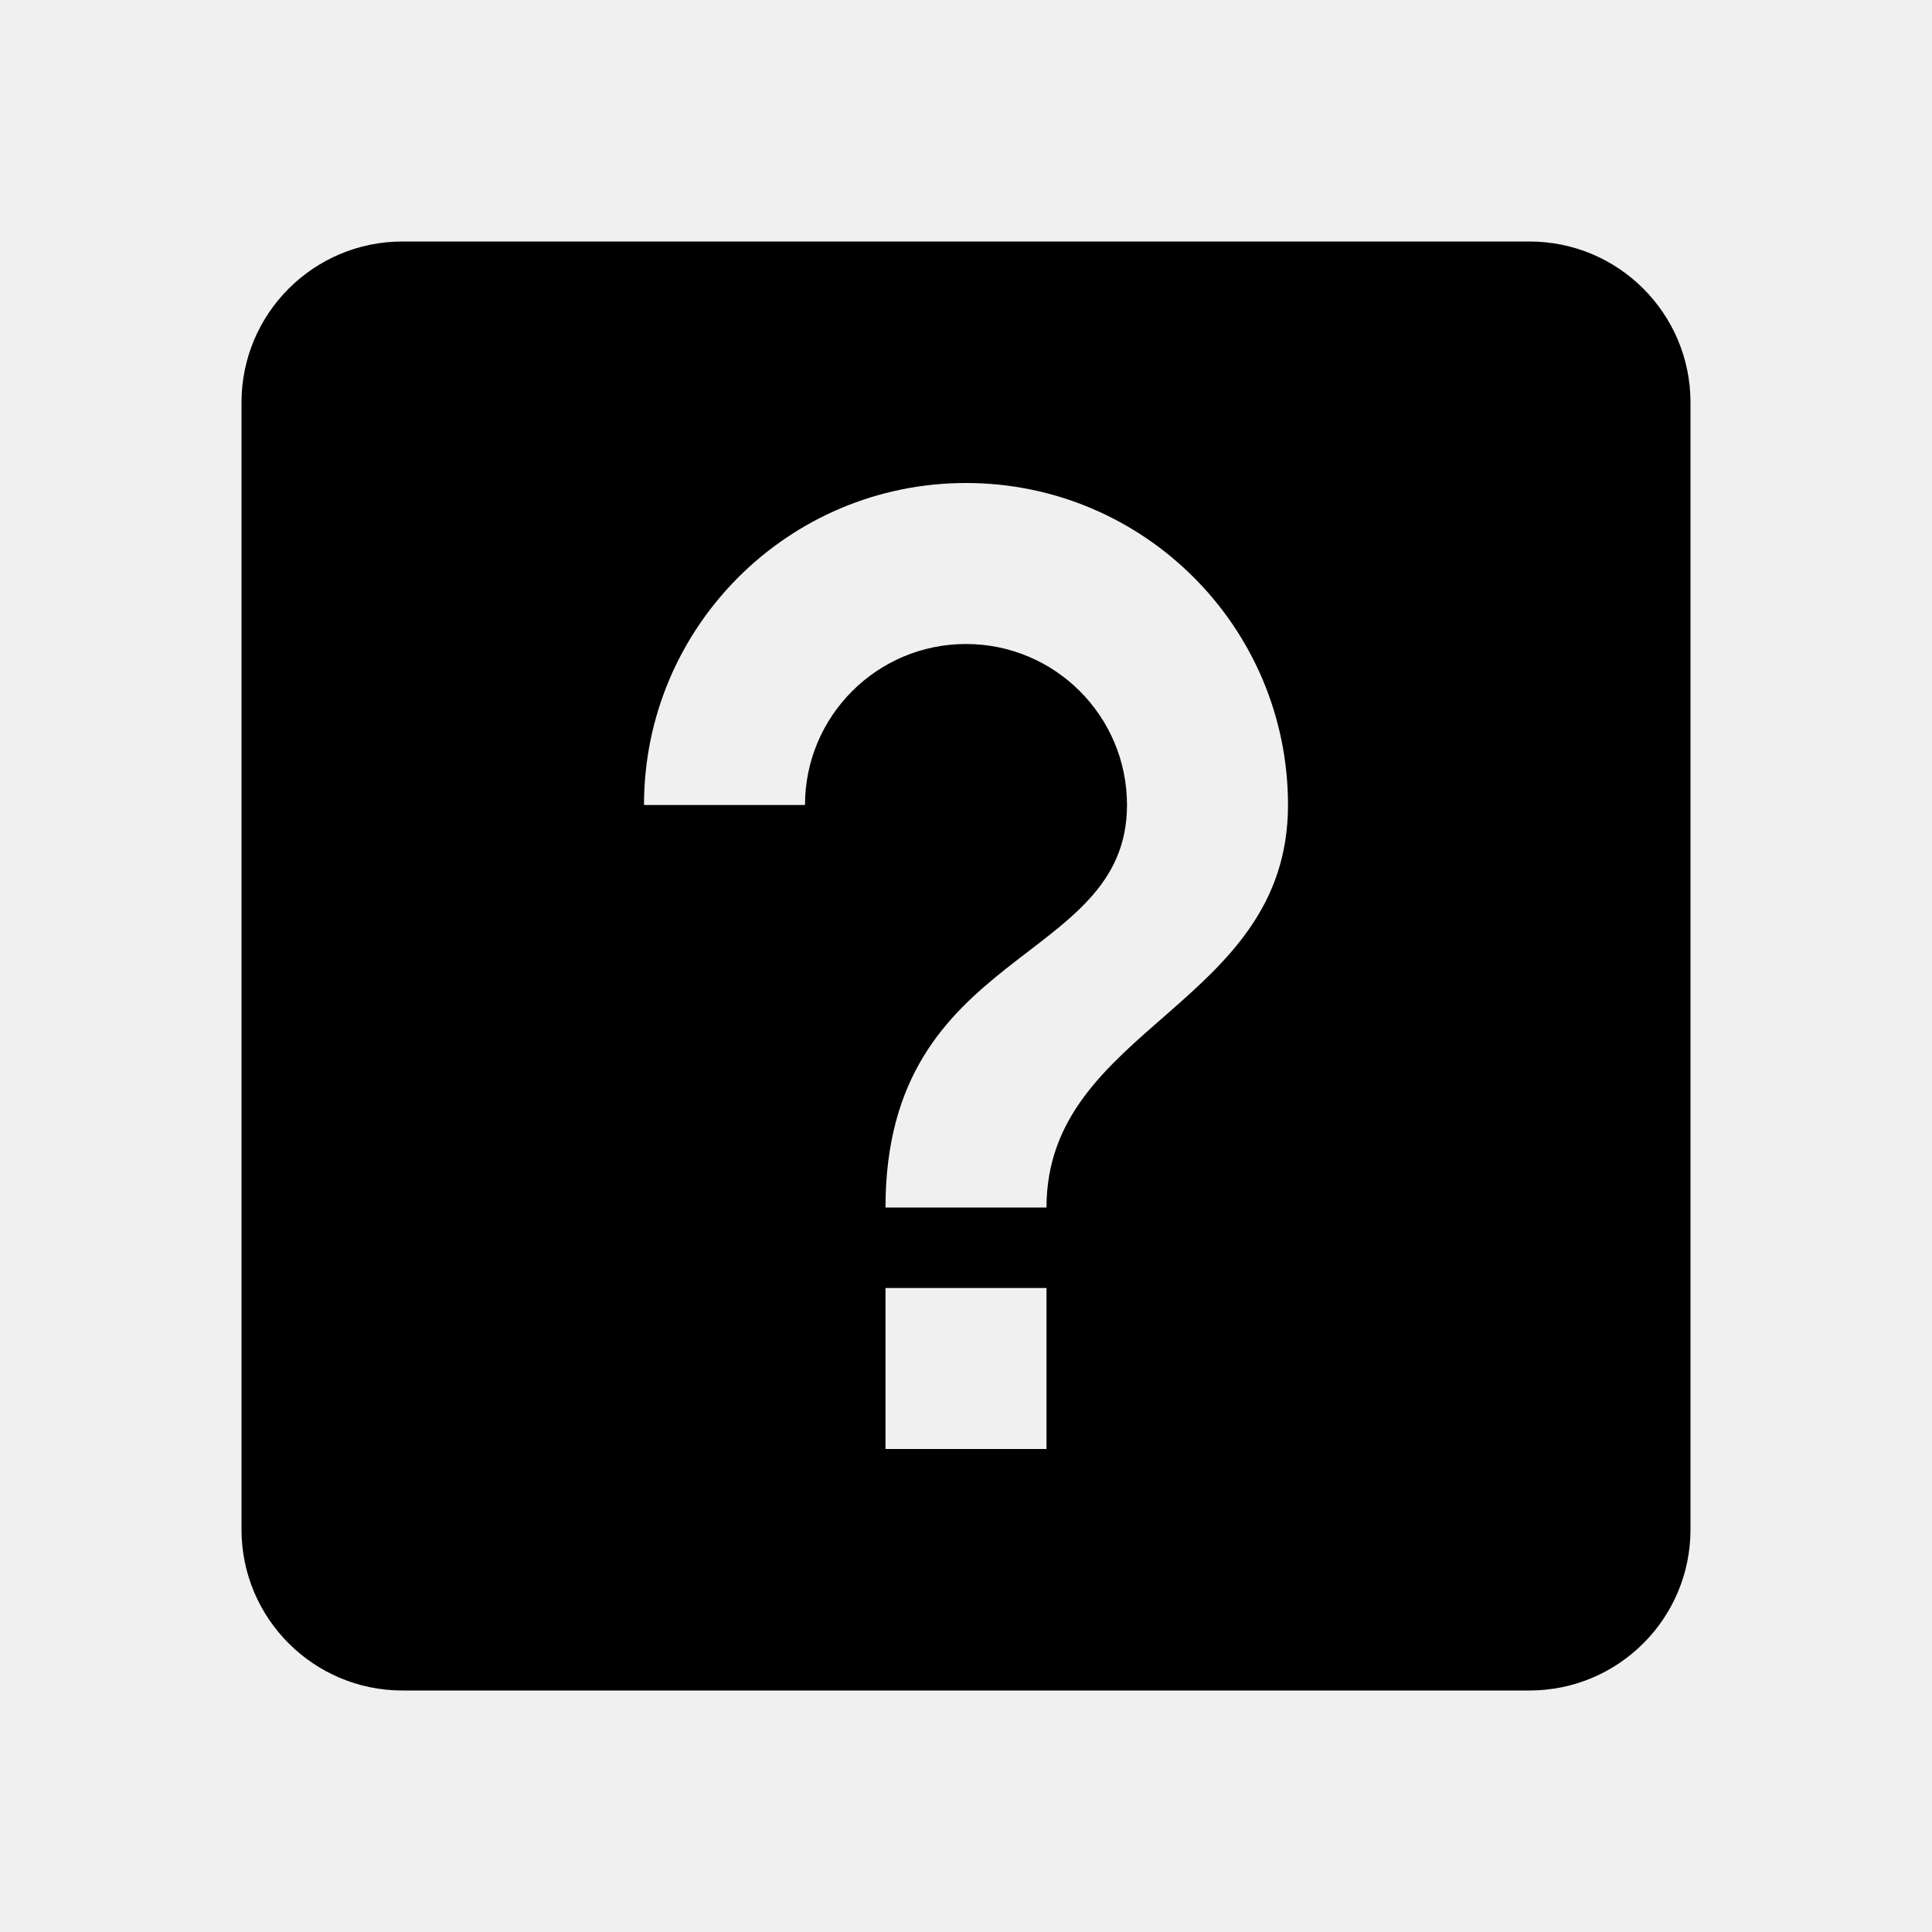
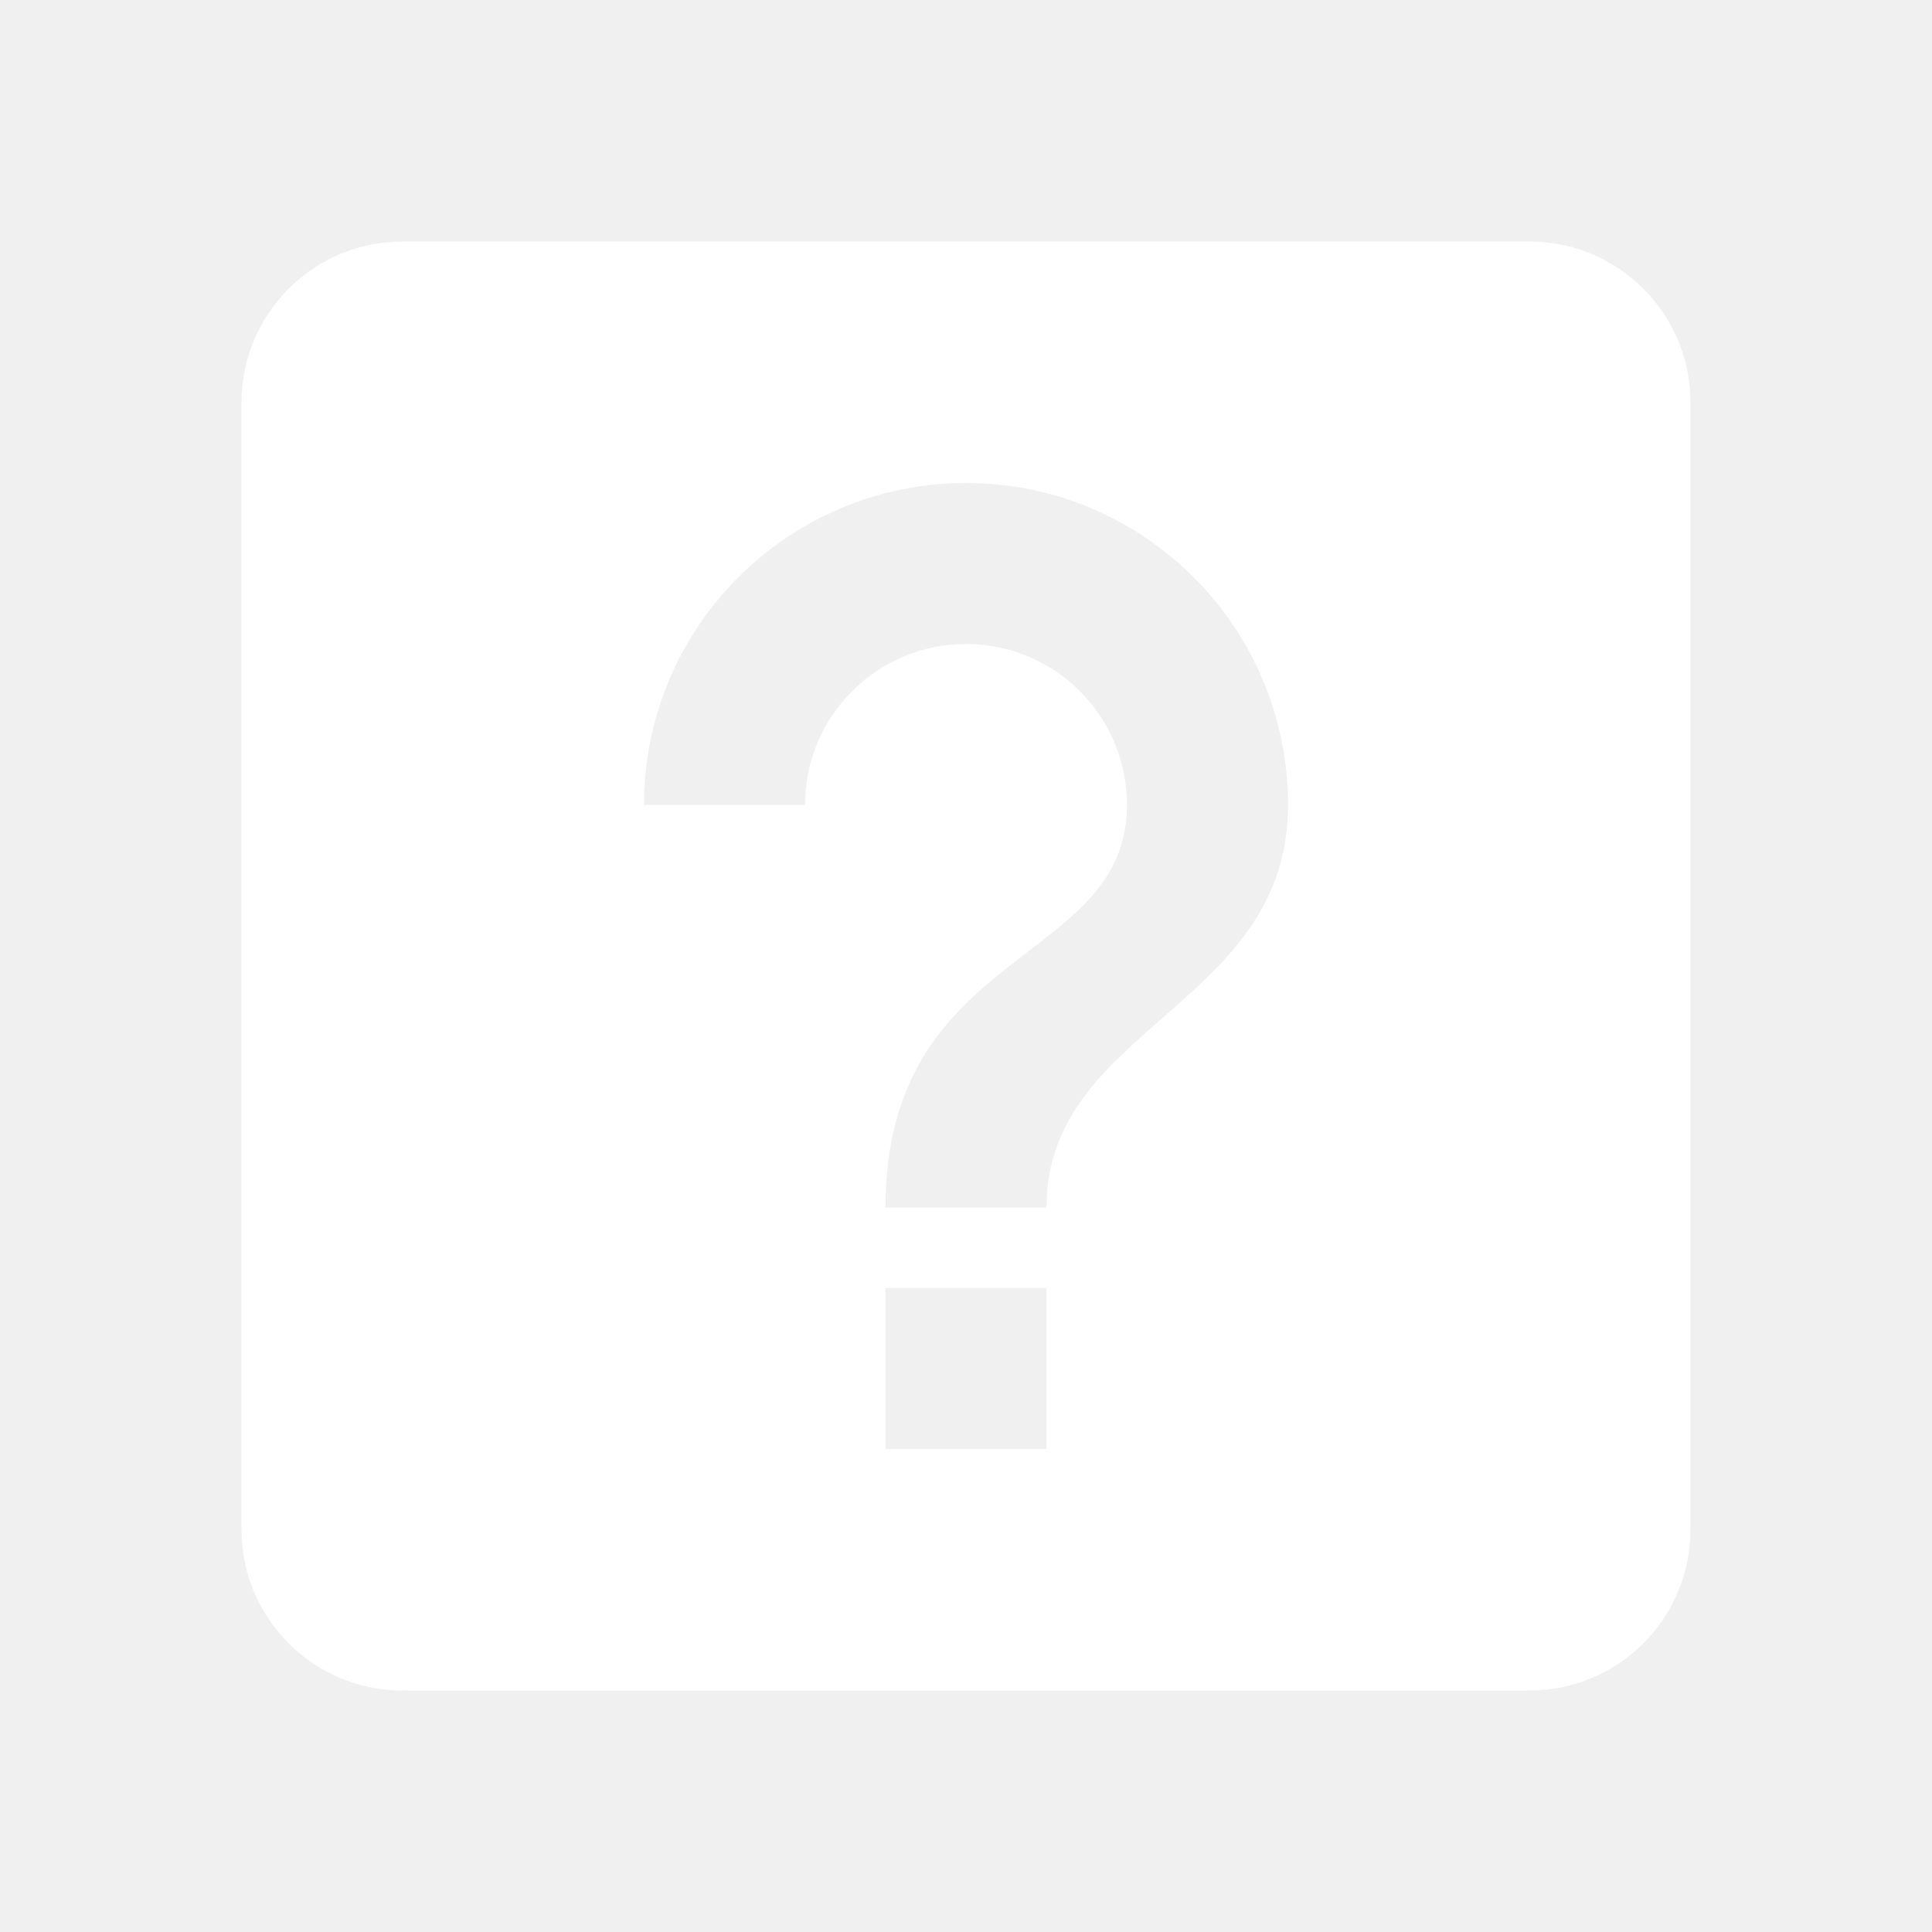
<svg xmlns="http://www.w3.org/2000/svg" viewBox="0 0 24 24">
-   <path d="M11,18H13V16H11V18M12,6A4,4 0 0,0 8,10H10A2,2 0 0,1 12,8A2,2 0 0,1 14,10C14,12 11,11.75 11,15H13C13,12.75 16,12.5 16,10A4,4 0 0,0 12,6M5,3H19A2,2 0 0,1 21,5V19A2,2 0 0,1 19,21H5A2,2 0 0,1 3,19V5A2,2 0 0,1 5,3Z" />
+   <path d="M11,18H13V16H11V18M12,6A4,4 0 0,0 8,10H10A2,2 0 0,1 12,8A2,2 0 0,1 14,10C14,12 11,11.75 11,15H13C13,12.75 16,12.5 16,10A4,4 0 0,0 12,6M5,3H19A2,2 0 0,1 21,5V19A2,2 0 0,1 19,21H5A2,2 0 0,1 3,19V5A2,2 0 0,1 5,3Z" fill="#ffffff" />
</svg>
